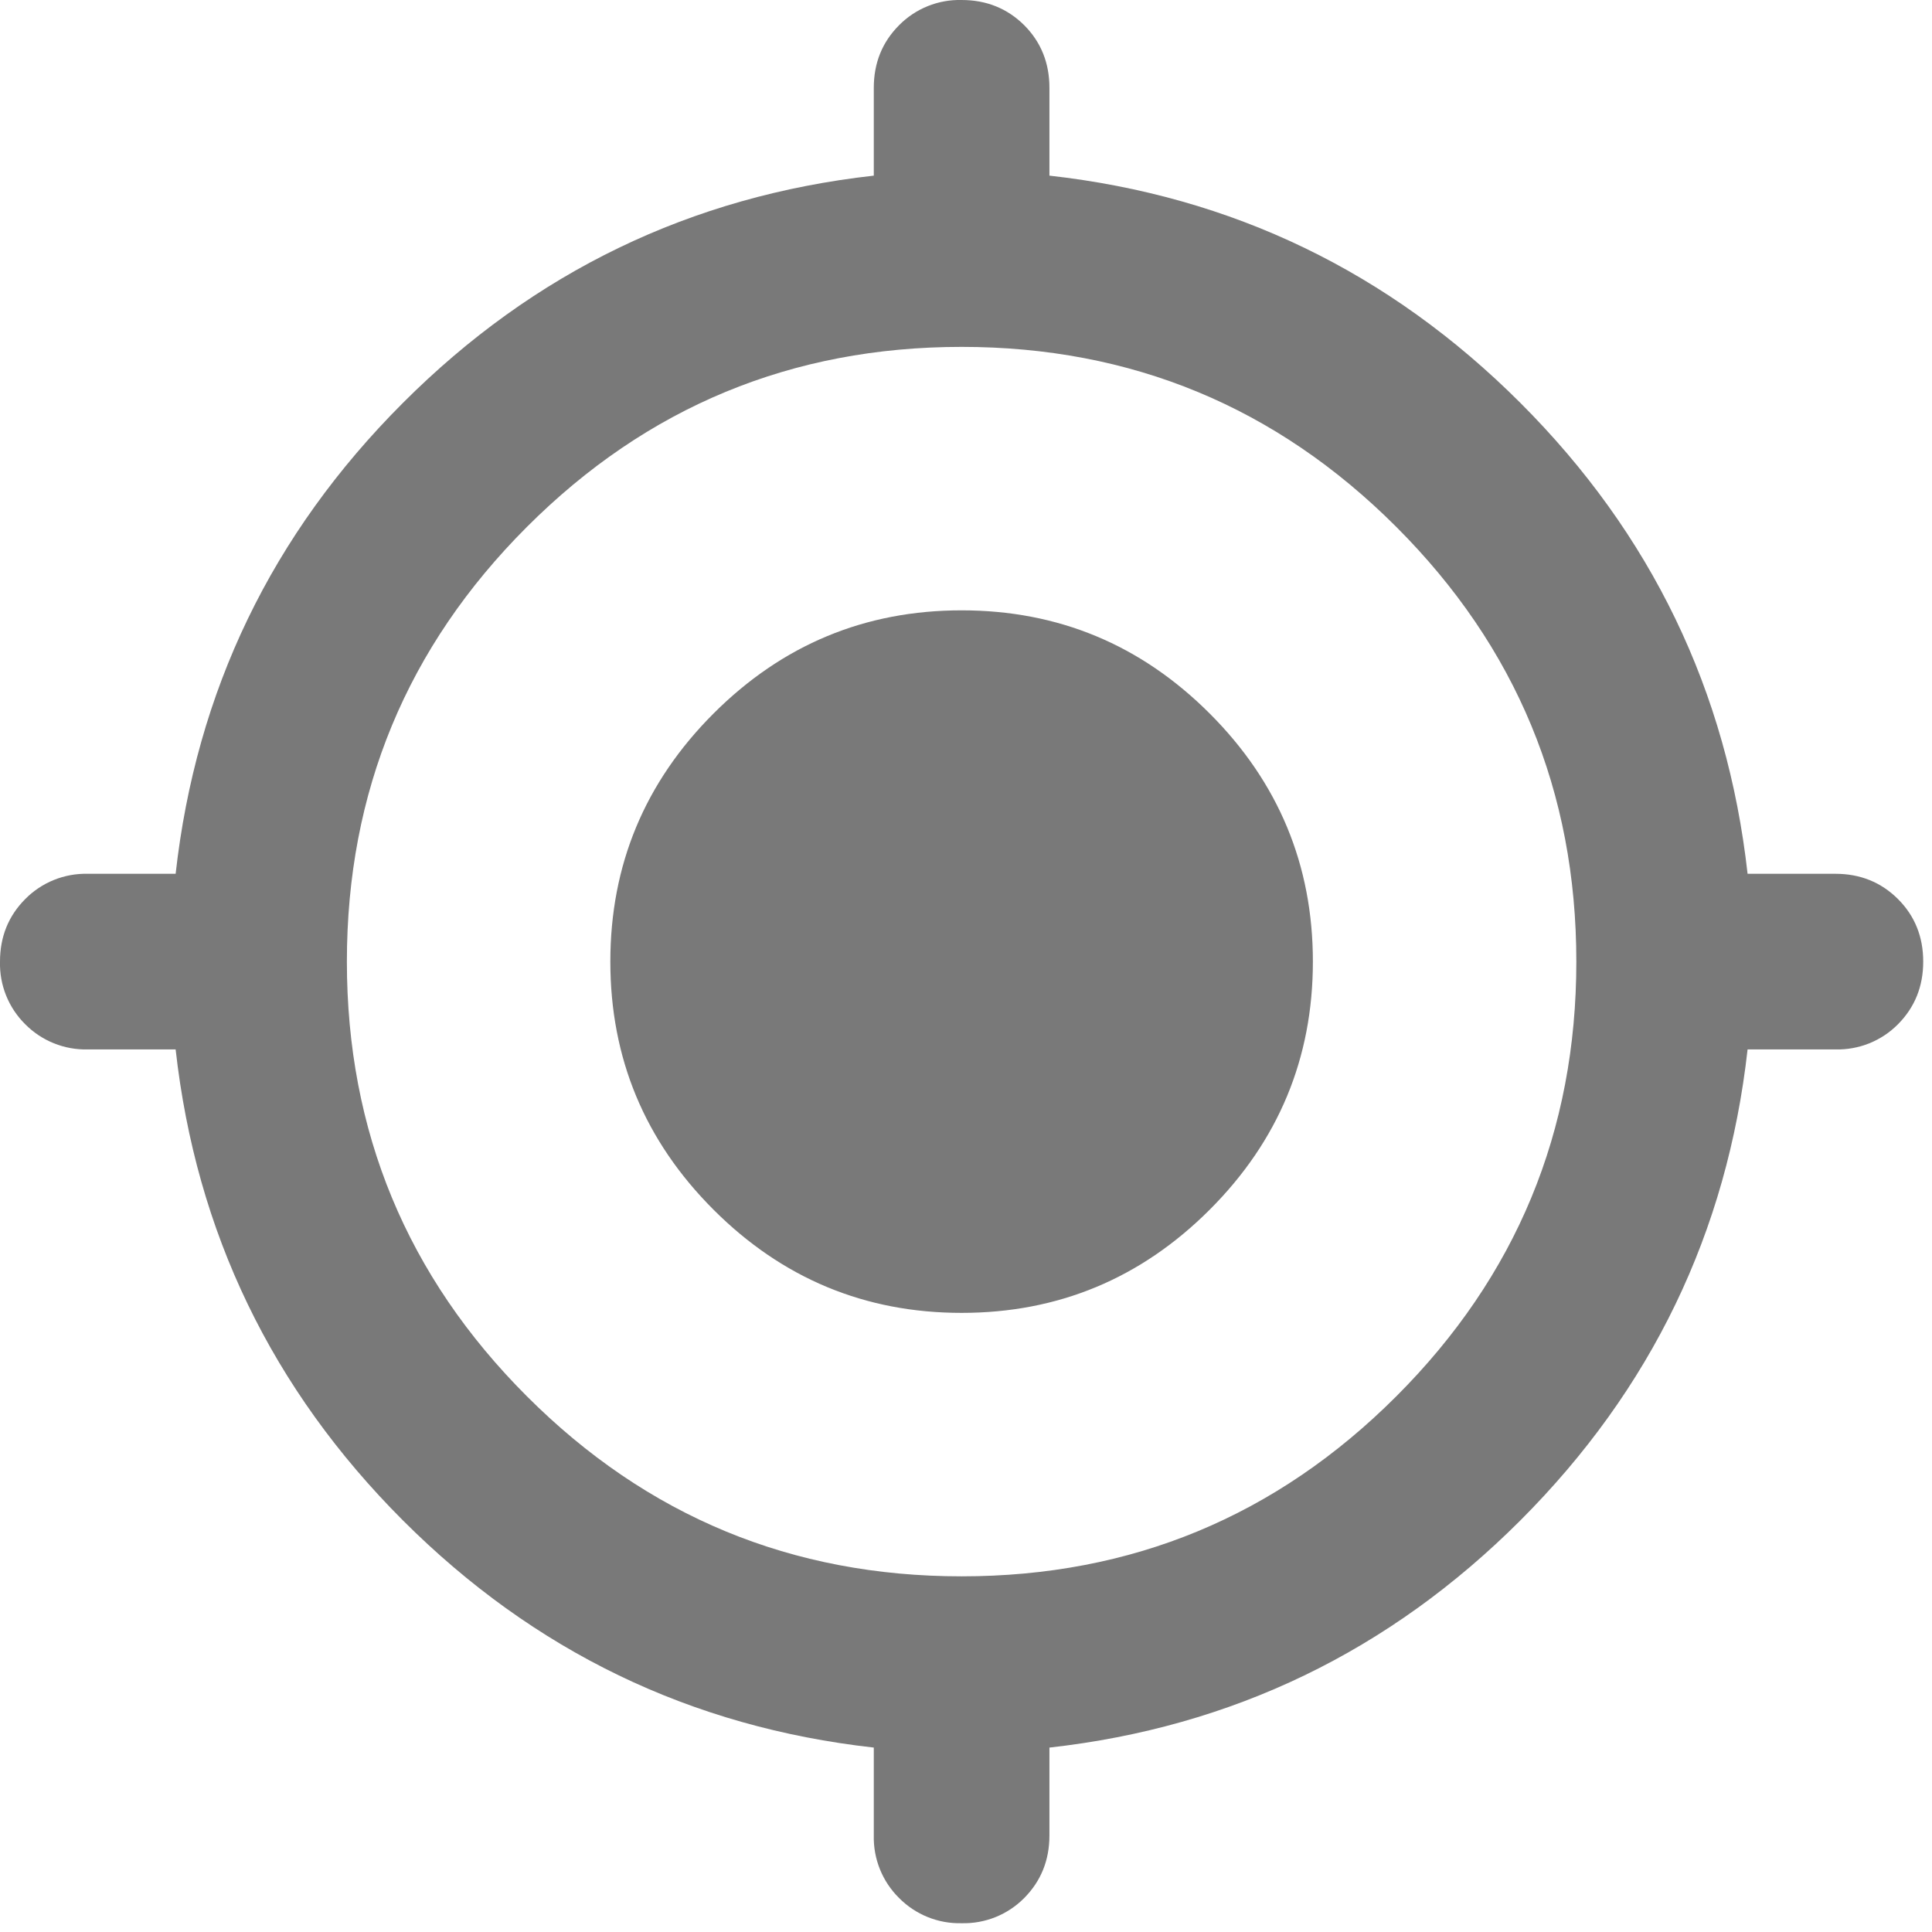
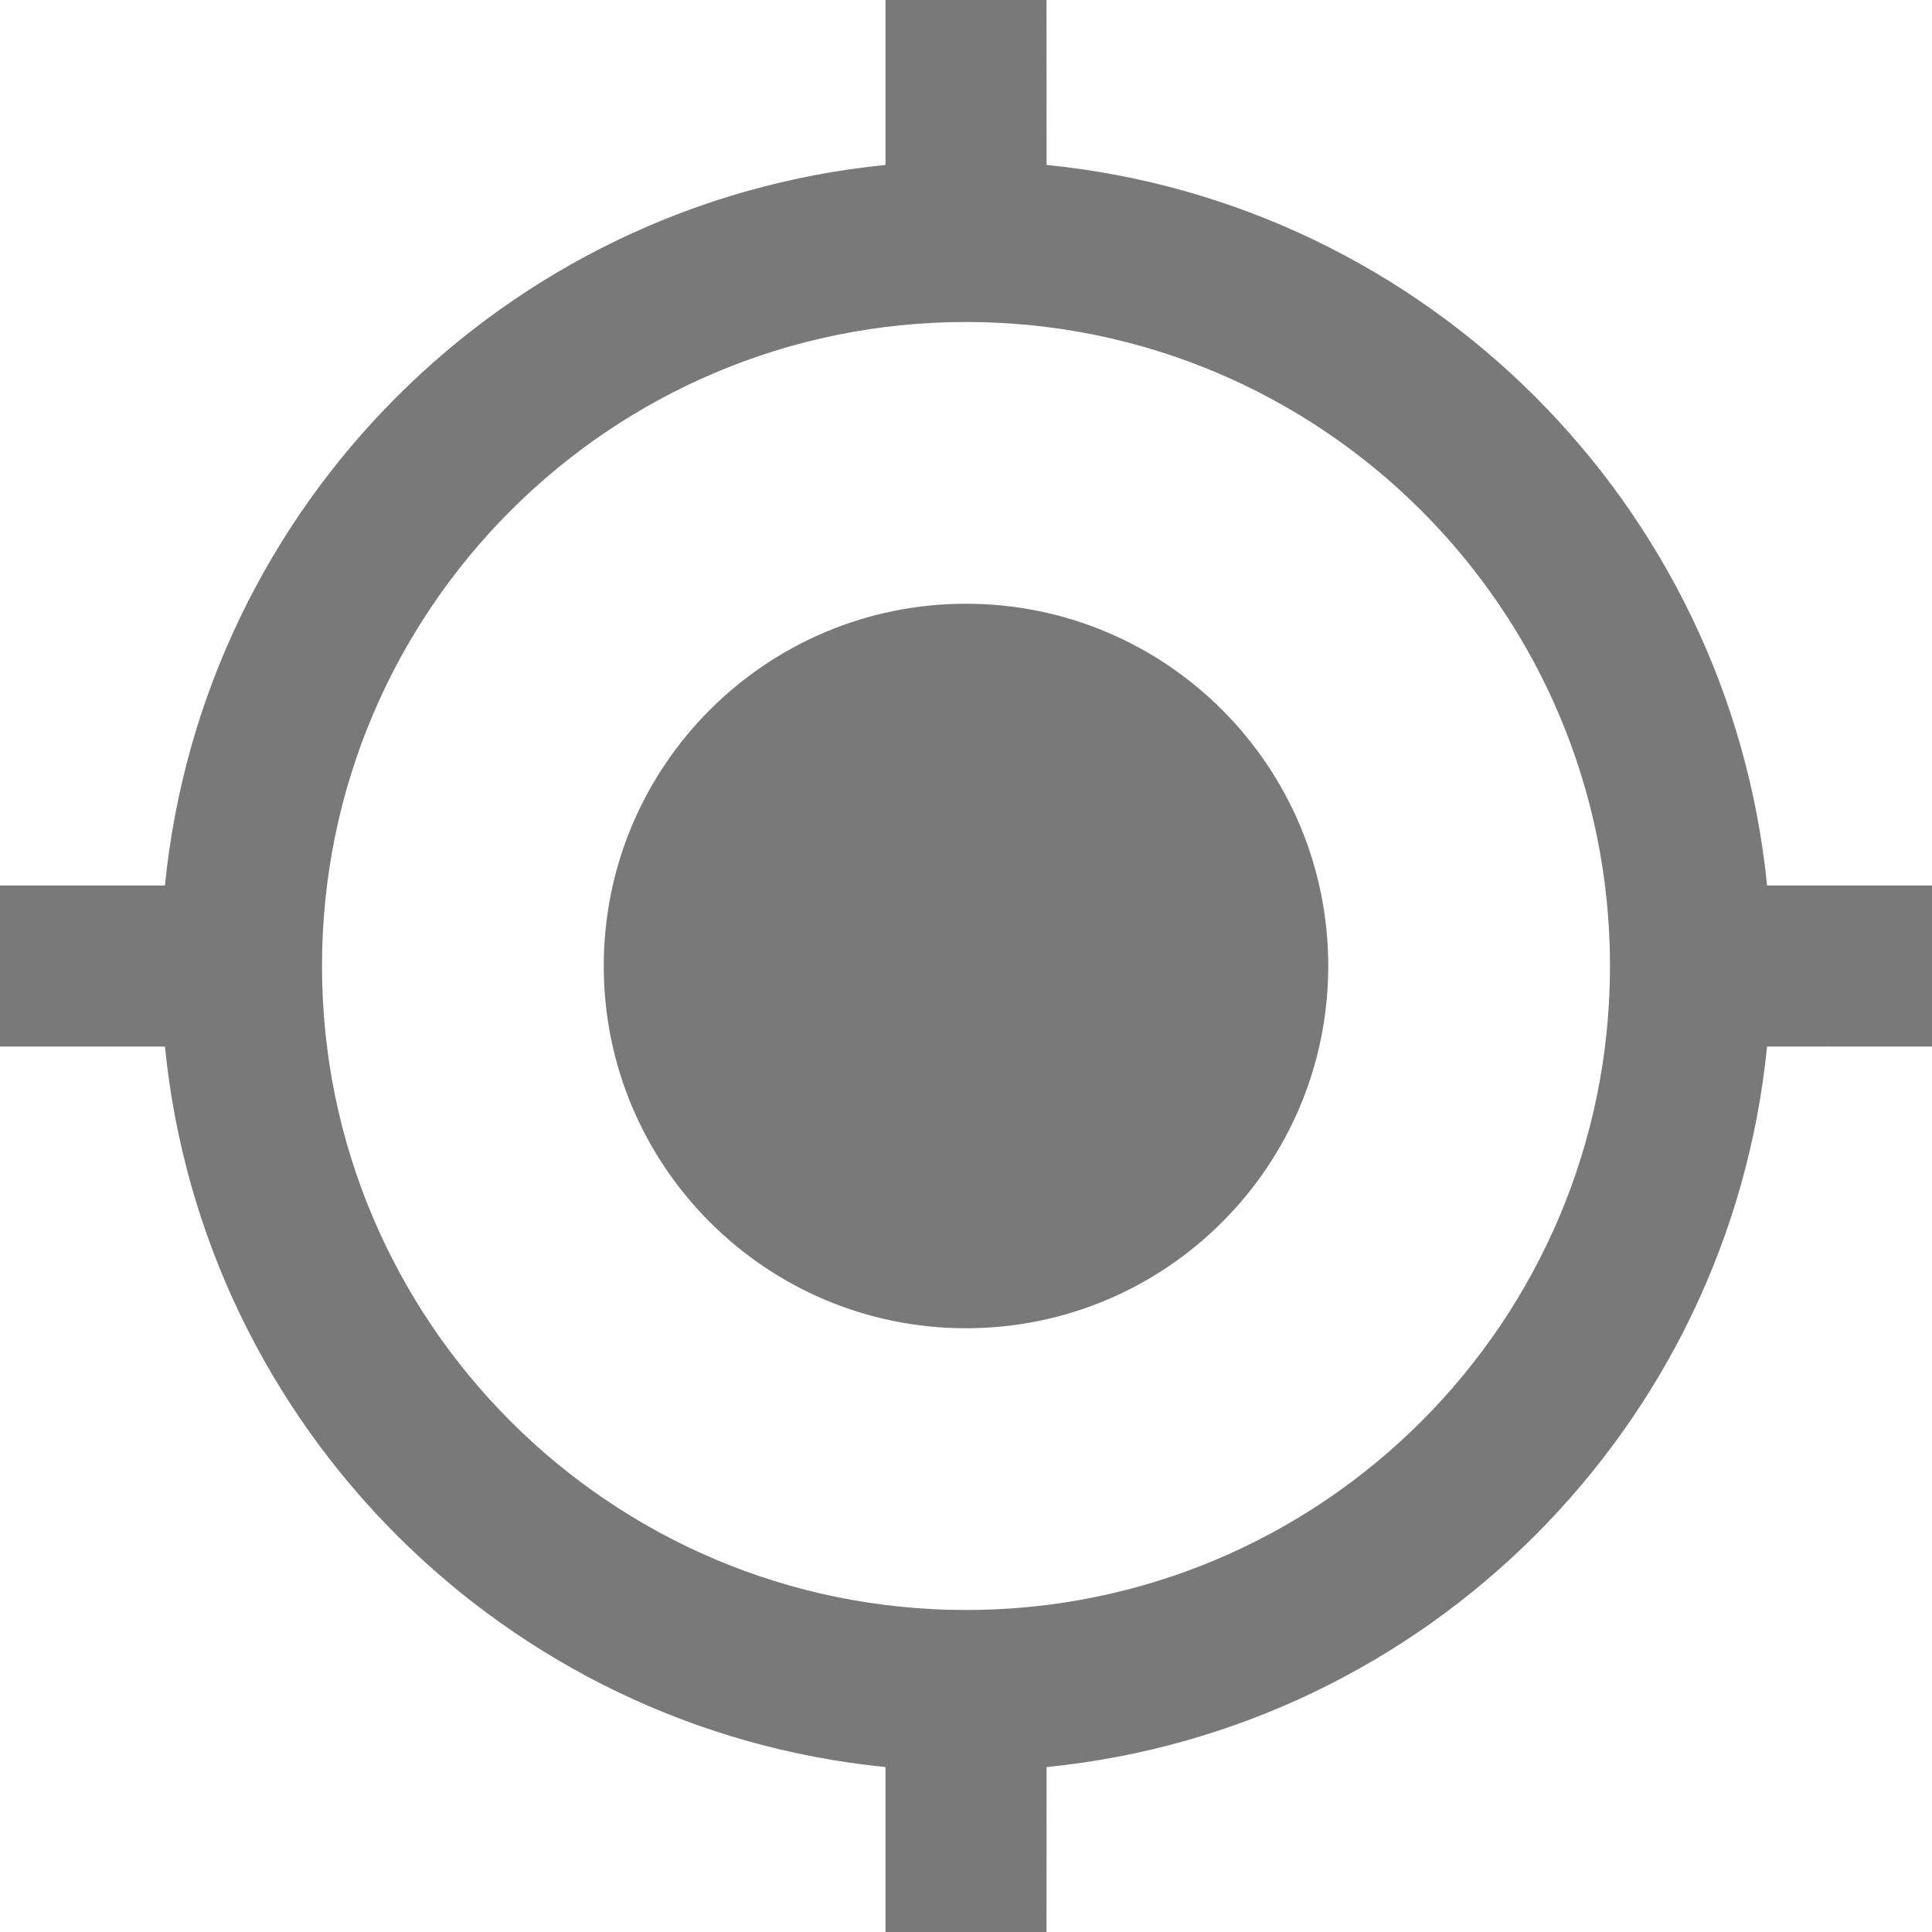
- <svg xmlns="http://www.w3.org/2000/svg" xmlns:xlink="http://www.w3.org/1999/xlink" width="24" height="24" viewBox="0 0 22 22">
-   <defs>
-     <path d="M0 0h21.9v21.9H0V0z" id="a33eridika" />
-   </defs>
-   <path d="M9.95 20.9v-1c-2.083-.233-3.87-1.096-5.362-2.587C3.096 15.82 2.233 14.033 2 11.95H1a.968.968 0 0 1-.713-.287A.968.968 0 0 1 0 10.95c0-.283.096-.52.287-.712A.968.968 0 0 1 1 9.95h1c.233-2.083 1.096-3.87 2.588-5.362C6.079 3.096 7.867 2.233 9.95 2V1c0-.283.096-.52.288-.713A.968.968 0 0 1 10.95 0c.283 0 .52.096.713.287.191.192.287.43.287.713v1c2.083.233 3.87 1.096 5.363 2.588 1.491 1.491 2.354 3.279 2.587 5.362h1c.283 0 .52.096.713.288.191.191.287.429.287.712s-.096.52-.287.713a.968.968 0 0 1-.713.287h-1c-.233 2.083-1.096 3.87-2.587 5.363-1.492 1.491-3.28 2.354-5.363 2.587v1c0 .283-.096.52-.287.713a.968.968 0 0 1-.713.287.968.968 0 0 1-.712-.287.968.968 0 0 1-.288-.713zm5.95-5c1.367-1.367 2.05-3.017 2.05-4.95 0-1.933-.683-3.583-2.05-4.95-1.367-1.367-3.017-2.05-4.95-2.05C9.017 3.95 7.367 4.633 6 6c-1.367 1.367-2.05 3.017-2.05 4.95 0 1.933.683 3.583 2.05 4.95 1.367 1.367 3.017 2.05 4.95 2.05 1.933 0 3.583-.683 4.95-2.05zm-7.775-2.125c-.783-.783-1.175-1.725-1.175-2.825s.392-2.042 1.175-2.825C8.908 7.342 9.85 6.95 10.95 6.95s2.042.392 2.825 1.175c.783.783 1.175 1.725 1.175 2.825s-.392 2.042-1.175 2.825c-.783.783-1.725 1.175-2.825 1.175s-2.042-.392-2.825-1.175z" fill="#797979" xlink:href="#a33eridika" />
+ <svg xmlns="http://www.w3.org/2000/svg" width="24" height="24" viewBox="0 0 24 24">
+   <path fill="#797979" fill-rule="nonzero" d="M13,0 L13.001,2.049 C17.725,2.519 21.482,6.276 21.951,11 L24,11 L24,13 L21.951,13.001 C21.481,17.725 17.725,21.481 13.001,21.951 L13,24 L11,24 L11,21.951 C6.276,21.482 2.519,17.725 2.049,13.001 L0,13 L0,11 L2.049,11 C2.518,6.276 6.276,2.518 11,2.049 L11,0 L13,0 Z M12,4 C7.582,4 4,7.582 4,12 C4,16.418 7.582,20 12,20 C16.418,20 20,16.418 20,12 C20,7.582 16.418,4 12,4 Z M12,7.5 C14.485,7.5 16.5,9.515 16.5,12 C16.5,14.485 14.485,16.5 12,16.5 C9.515,16.5 7.5,14.485 7.5,12 C7.5,9.515 9.515,7.5 12,7.5 Z" />
</svg>
